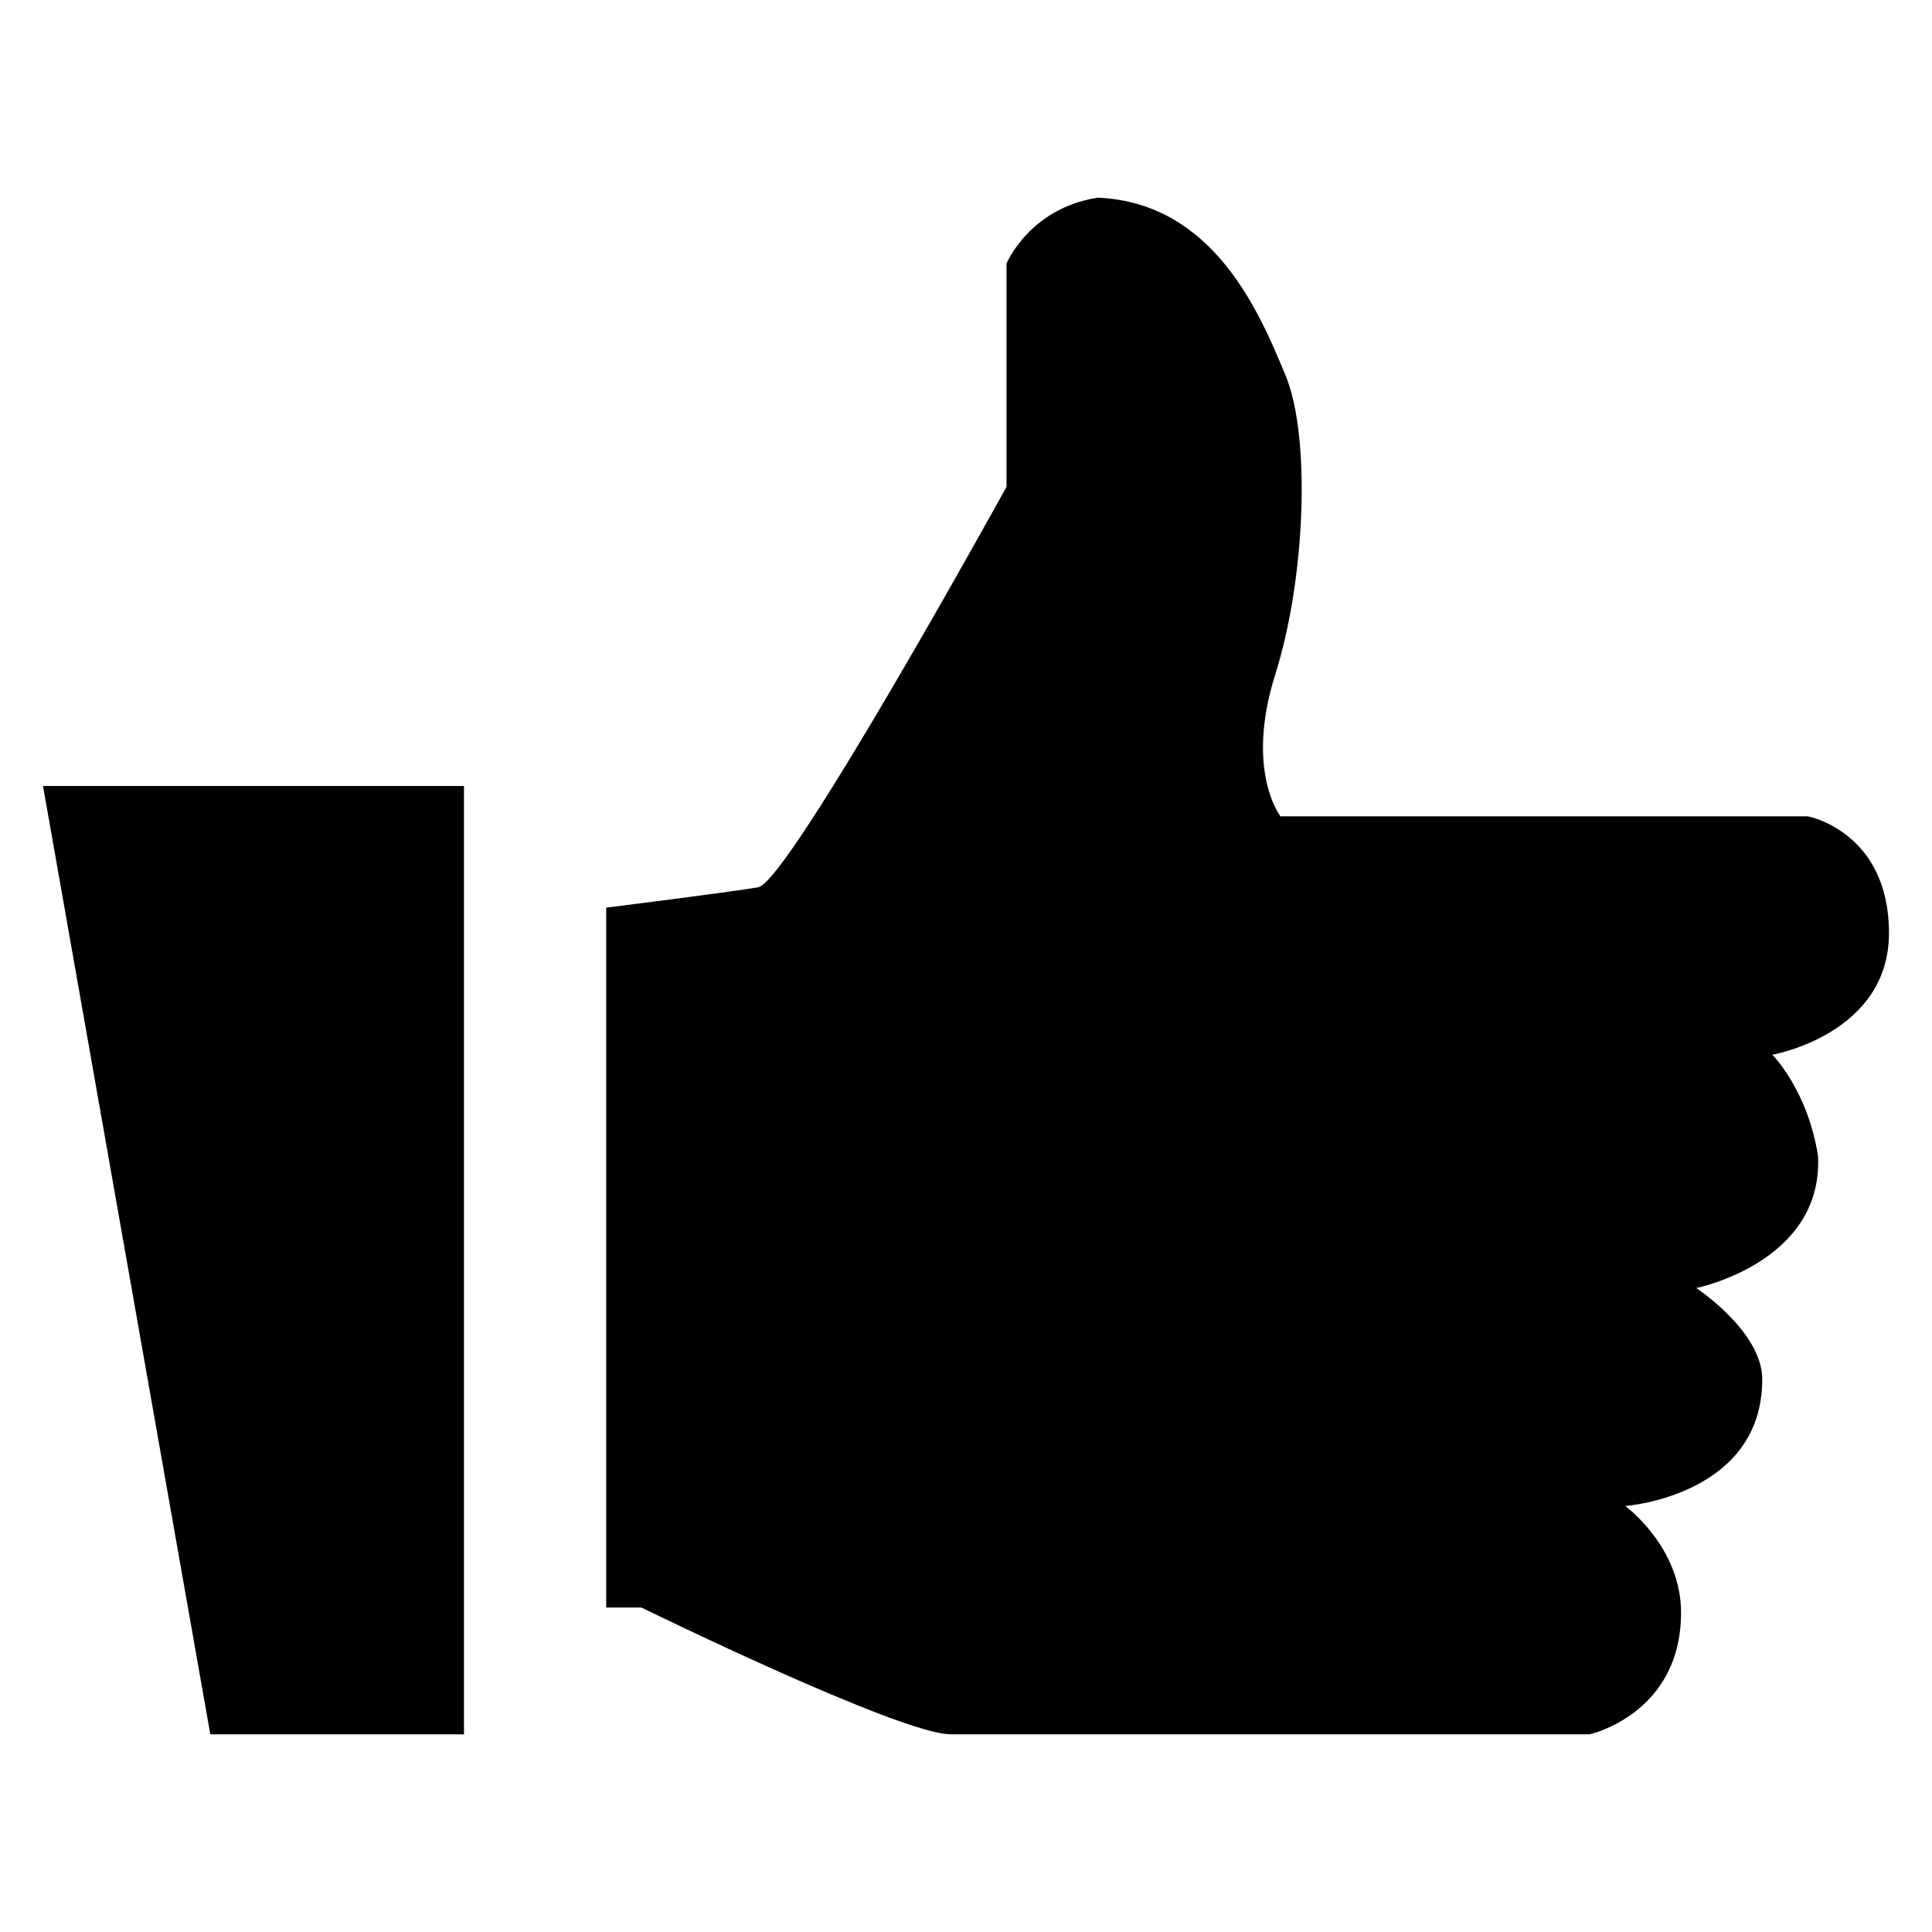
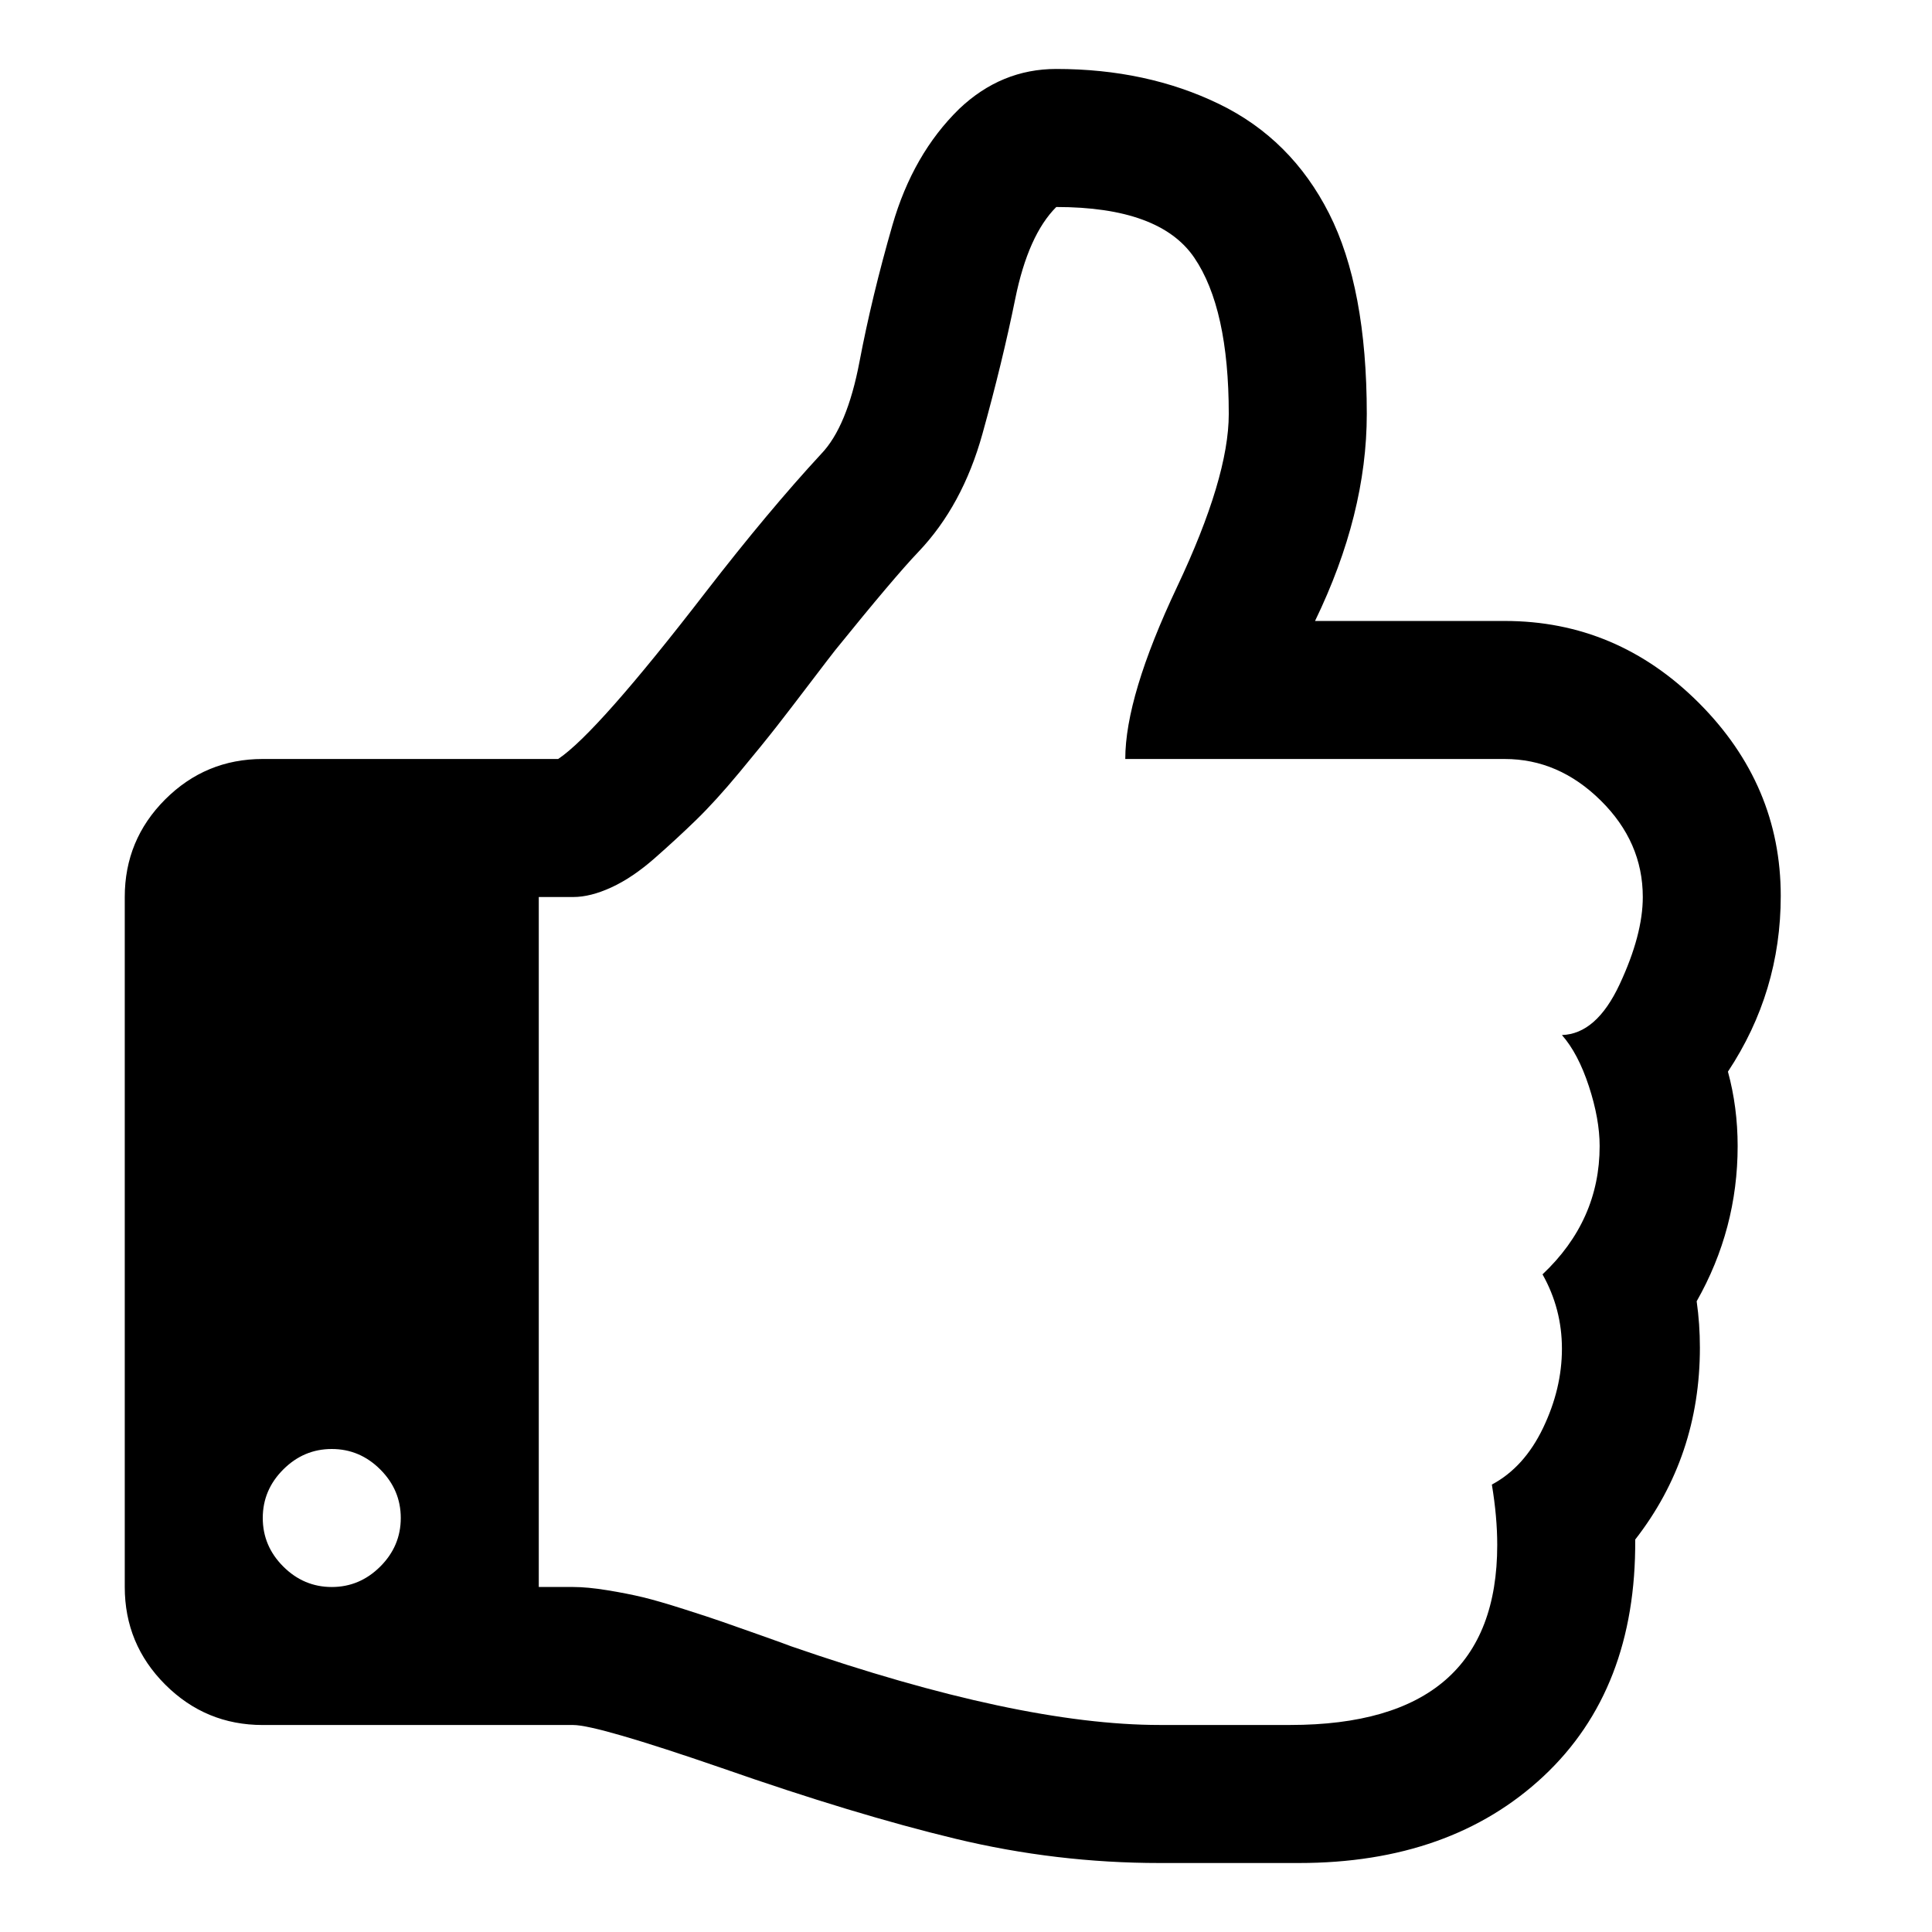
- <svg xmlns="http://www.w3.org/2000/svg" version="1.1" id="Layer_1" x="0px" y="0px" width="100px" height="100px" viewBox="0 0 100 100" enable-background="new 0 0 100 100" xml:space="preserve">
+ <svg xmlns="http://www.w3.org/2000/svg" width="146" height="146">
  <g>
-     <g>
-       <polygon fill="#000000" points="10.886,89.768 24.015,89.768 24.015,40.683 2.226,40.683   " />
-       <path fill="#000000" d="M97.773,48.294c0-5.249-4.198-6.042-4.198-6.042h-27.3c0,0-1.841-2.357-0.266-7.347    c1.574-4.989,1.841-12.336,0.526-15.486c-1.309-3.149-3.675-8.926-9.713-9.187c-3.541,0.542-4.725,3.41-4.725,3.41v11.555    c0,0-11.283,20.47-12.857,20.73c-1.579,0.266-7.864,1.054-7.864,1.054v36.225h1.826c0,0,13.385,6.561,16.007,6.561    c2.628,0,33.078,0,33.078,0s4.724-1.053,4.724-6.299c0-3.41-2.888-5.516-2.888-5.516s7.091-0.523,7.091-6.559    c0-2.479-3.417-4.725-3.417-4.725s6.565-1.314,6.305-6.824c-0.527-3.412-2.366-5.252-2.366-5.252S97.773,53.541,97.773,48.294z" />
-     </g>
+     <path fill="black" id="svg_1" d="m130.579,80.984c2.662,-4.02 3.991,-8.446 3.991,-13.28c0,-5.595 -2.062,-10.455 -6.189,-14.587c-4.129,-4.128 -9.017,-6.191 -14.666,-6.191l-14.339,0c2.606,-5.377 3.911,-10.592 3.911,-15.643c0,-6.355 -0.952,-11.406 -2.852,-15.154c-1.902,-3.749 -4.672,-6.505 -8.312,-8.271c-3.64,-1.765 -7.74,-2.647 -12.302,-2.647c-2.771,0 -5.215,1.005 -7.333,3.015c-2.335,2.281 -4.019,5.215 -5.051,8.8c-1.032,3.584 -1.861,7.02 -2.485,10.306c-0.624,3.286 -1.589,5.608 -2.892,6.966c-2.662,2.879 -5.568,6.356 -8.718,10.429c-5.486,7.115 -9.207,11.325 -11.162,12.629l-22.323,0c-2.879,0 -5.337,1.02 -7.374,3.055c-2.036,2.037 -3.055,4.495 -3.055,7.374l0,52.143c0,2.879 1.018,5.336 3.055,7.373c2.038,2.037 4.495,3.057 7.374,3.057l23.463,0c1.195,0 4.942,1.086 11.243,3.258c6.681,2.336 12.561,4.115 17.639,5.337c5.079,1.223 10.225,1.834 15.44,1.834l7.575,0l2.935,0c7.658,0 13.822,-2.188 18.494,-6.56c4.67,-4.373 6.979,-10.334 6.926,-17.884c3.258,-4.183 4.888,-9.017 4.888,-14.502c0,-1.194 -0.081,-2.362 -0.244,-3.504c2.063,-3.638 3.097,-7.549 3.097,-11.731c-0.001,-1.956 -0.245,-3.831 -0.734,-5.622zm-101.841,37.397c-1.032,1.031 -2.254,1.548 -3.666,1.548c-1.413,0 -2.635,-0.517 -3.667,-1.548c-1.032,-1.031 -1.548,-2.254 -1.548,-3.667c0,-1.412 0.515,-2.634 1.548,-3.666c1.033,-1.032 2.254,-1.548 3.667,-1.548c1.412,0 2.634,0.516 3.666,1.548c1.032,1.032 1.548,2.254 1.548,3.666c0,1.413 -0.516,2.636 -1.548,3.667zm93.655,-43.993c-1.168,2.499 -2.621,3.775 -4.359,3.829c0.814,0.924 1.494,2.214 2.037,3.87c0.543,1.657 0.813,3.164 0.813,4.522c0,3.746 -1.438,6.979 -4.317,9.694c0.979,1.737 1.467,3.612 1.467,5.621s-0.475,4.006 -1.426,5.988c-0.95,1.981 -2.24,3.407 -3.869,4.276c0.271,1.629 0.406,3.15 0.406,4.562c0,9.07 -5.215,13.605 -15.644,13.605l-9.856,0c-7.117,0 -16.404,-1.981 -27.865,-5.947c-0.272,-0.108 -1.059,-0.394 -2.363,-0.855c-1.304,-0.461 -2.268,-0.801 -2.893,-1.018c-0.625,-0.219 -1.575,-0.531 -2.852,-0.938c-1.277,-0.407 -2.308,-0.706 -3.096,-0.896c-0.787,-0.189 -1.684,-0.366 -2.688,-0.529c-1.004,-0.163 -1.86,-0.244 -2.566,-0.244l-2.607,0l0,-52.141l2.607,0c0.869,0 1.833,-0.245 2.892,-0.733c1.059,-0.489 2.146,-1.222 3.259,-2.2c1.114,-0.978 2.159,-1.942 3.137,-2.893c0.978,-0.95 2.064,-2.145 3.259,-3.584c1.195,-1.44 2.132,-2.594 2.811,-3.463c0.679,-0.869 1.534,-1.983 2.566,-3.341c1.032,-1.357 1.657,-2.172 1.874,-2.444c2.987,-3.693 5.078,-6.164 6.273,-7.414c2.227,-2.335 3.843,-5.309 4.847,-8.921c1.006,-3.613 1.834,-7.021 2.484,-10.225c0.652,-3.205 1.685,-5.514 3.098,-6.926c5.214,0 8.691,1.276 10.428,3.829c1.738,2.553 2.607,6.491 2.607,11.814c0,3.204 -1.305,7.563 -3.912,13.076c-2.606,5.513 -3.909,9.845 -3.909,12.995l28.678,0c2.718,0 5.134,1.045 7.252,3.137c2.118,2.091 3.179,4.521 3.179,7.292c0,1.901 -0.584,4.101 -1.752,6.602z" />
  </g>
</svg>
